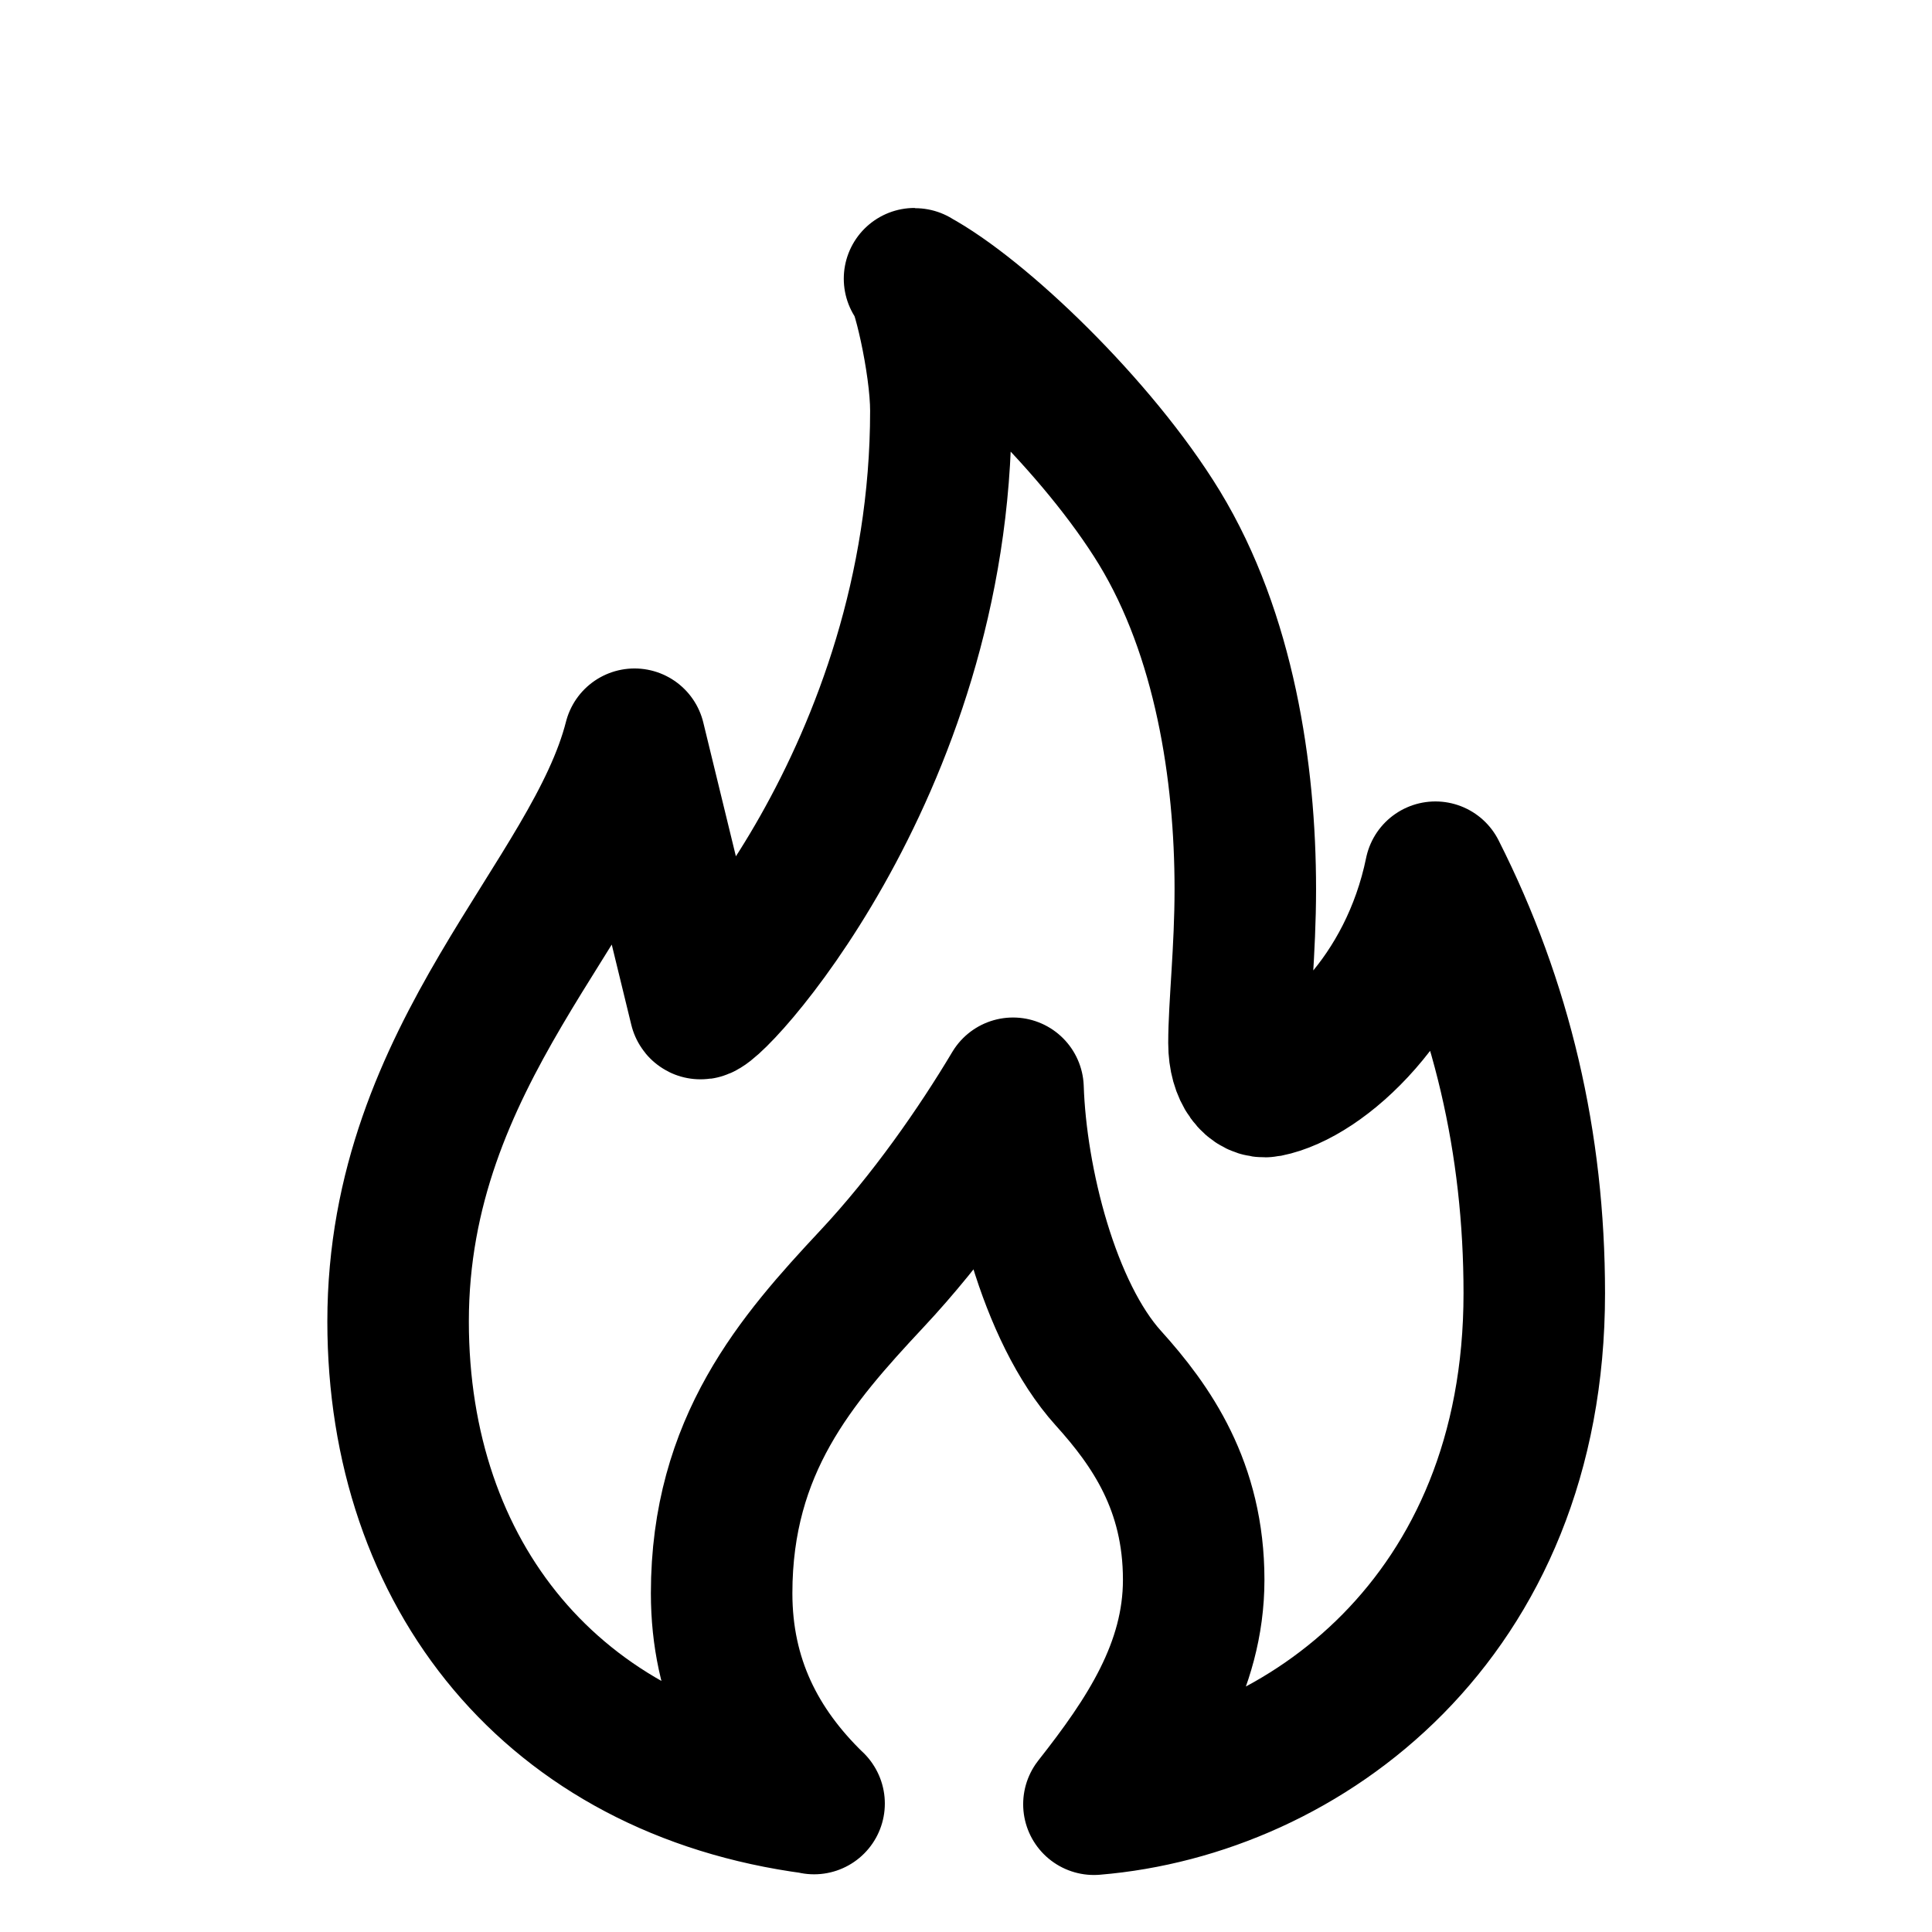
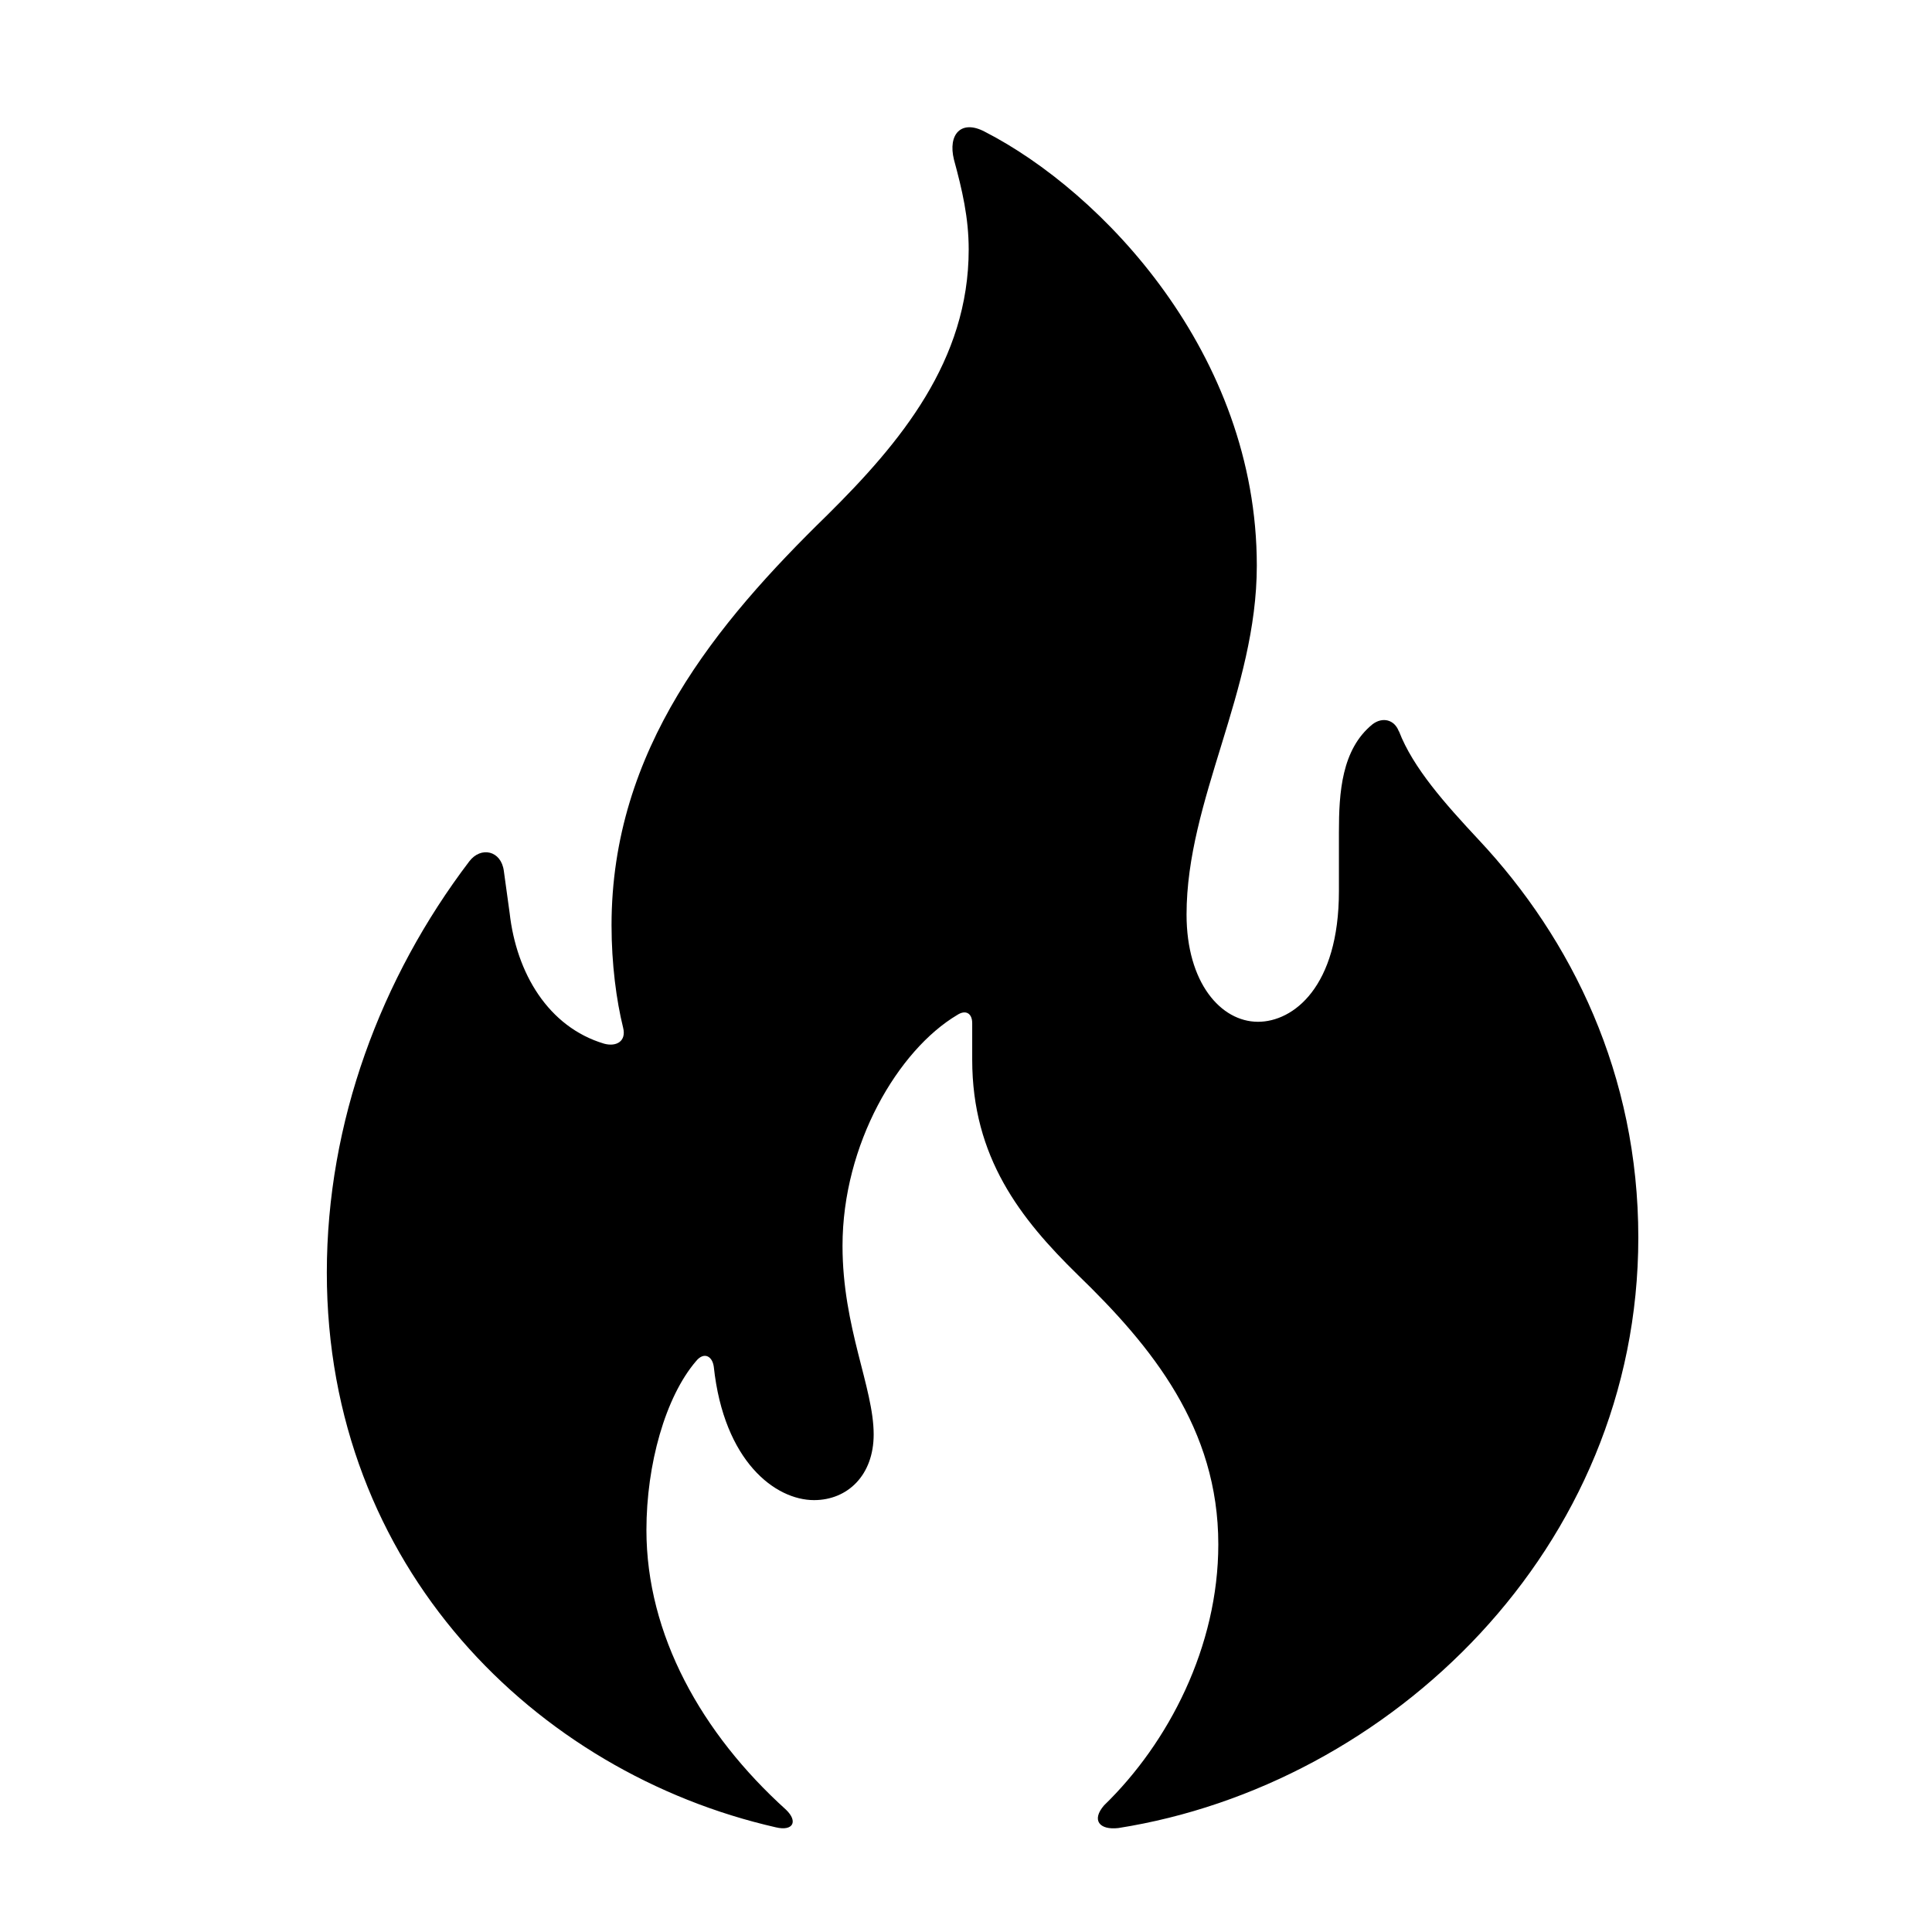
<svg xmlns="http://www.w3.org/2000/svg" width="512" height="512" viewBox="0 0 512 512">
-   <g fill="none" stroke-linecap="round" stroke-linejoin="round">
-     <path d="m215.7 477.9c-69.48-9.18-110.2-60.74-110.2-127.7 0-71.18 51.84-111.8 62.66-154.3l17.36 71.26c1.04 3.6 63.82-62.18 63.82-158.3 0-12.84-5.32-35-6.98-35 17.32 9.34 48.56 39.22 64.9 66 17.2 28.28 22.76 64.72 22.76 95.76 0 16.2-1.68 31.04-1.68 40.8 0 7.82 3.84 12.18 7.58 11.46 14.36-2.84 37.68-23.58 44.48-56.74 17.56 34.72 26.2 71.8 26.2 111.6 0 86.06-61.04 130.8-116.7 135.4 13.94-17.7 26.44-36.3 26.44-59.48 0-24.8-11.22-40.82-22.62-53.44-15.82-17.54-24.44-52.2-25.26-76.82-9.18 15.4-22.4 34.52-37.5 50.62-19.82 21.22-39.72 43.94-39.72 83.2 0 22.98 9.24 40.96 24.5 55.74z" stroke="#000" stroke-width="37.5" />
-   </g>
+   <path d="m370.7 193.8c-1.152-3.072-4.288-3.904-6.976-1.856-8.192 6.656-8.896 18.11-8.896 28.54v15.68c0 25.41-12.1 34.62-21.44 34.62-9.856 0-18.94-10.37-18.94-28.42 0-30.4 18.62-59.26 18.62-92.48 0-56.26-41.15-99.14-72.13-115-6.208-3.264-9.792 0.704-8.128 7.424 2.176 8 3.904 15.36 3.904 23.81 0 29.44-18.05 51.14-37.5 70.4-29.38 28.67-57.15 62.08-57.15 108.7 0 10.24 1.28 19.9 3.072 27.14 0.896 3.584-1.792 5.12-5.056 4.224-14.78-4.416-23.23-18.69-25.02-34.62l-1.536-11.14c-0.704-5.44-6.08-6.592-9.152-2.56-23.49 30.91-37.76 69.18-37.76 109 0 78.02 55.36 132.5 119 147 4.544 1.088 5.952-1.536 2.688-4.672-22.4-20.22-36.99-46.4-36.99-74.11 0-17.34 4.992-35.26 13.18-44.8 2.048-2.496 4.288-1.344 4.672 1.536 2.688 25.09 16.32 35.33 26.56 35.33 8.896 0 15.81-6.592 15.81-17.41 0-12.42-8.256-28.29-8.256-49.98 0-26.94 14.78-51.9 30.4-61.18 2.24-1.472 3.968-0.448 3.968 2.176v9.664c0 25.92 12.8 42.18 27.97 57.02 19.71 19.07 37.25 40.64 37.25 71.42 0 27.14-13.18 52.61-30.27 69.18-3.392 3.904-1.28 6.592 3.776 6.016 71.94-11.33 137.8-73.98 137.8-156.5 0-43.14-17.6-79.04-42.3-105.4-8.896-9.536-17.41-19.07-21.12-28.74z" fill="#000" />
</svg>
